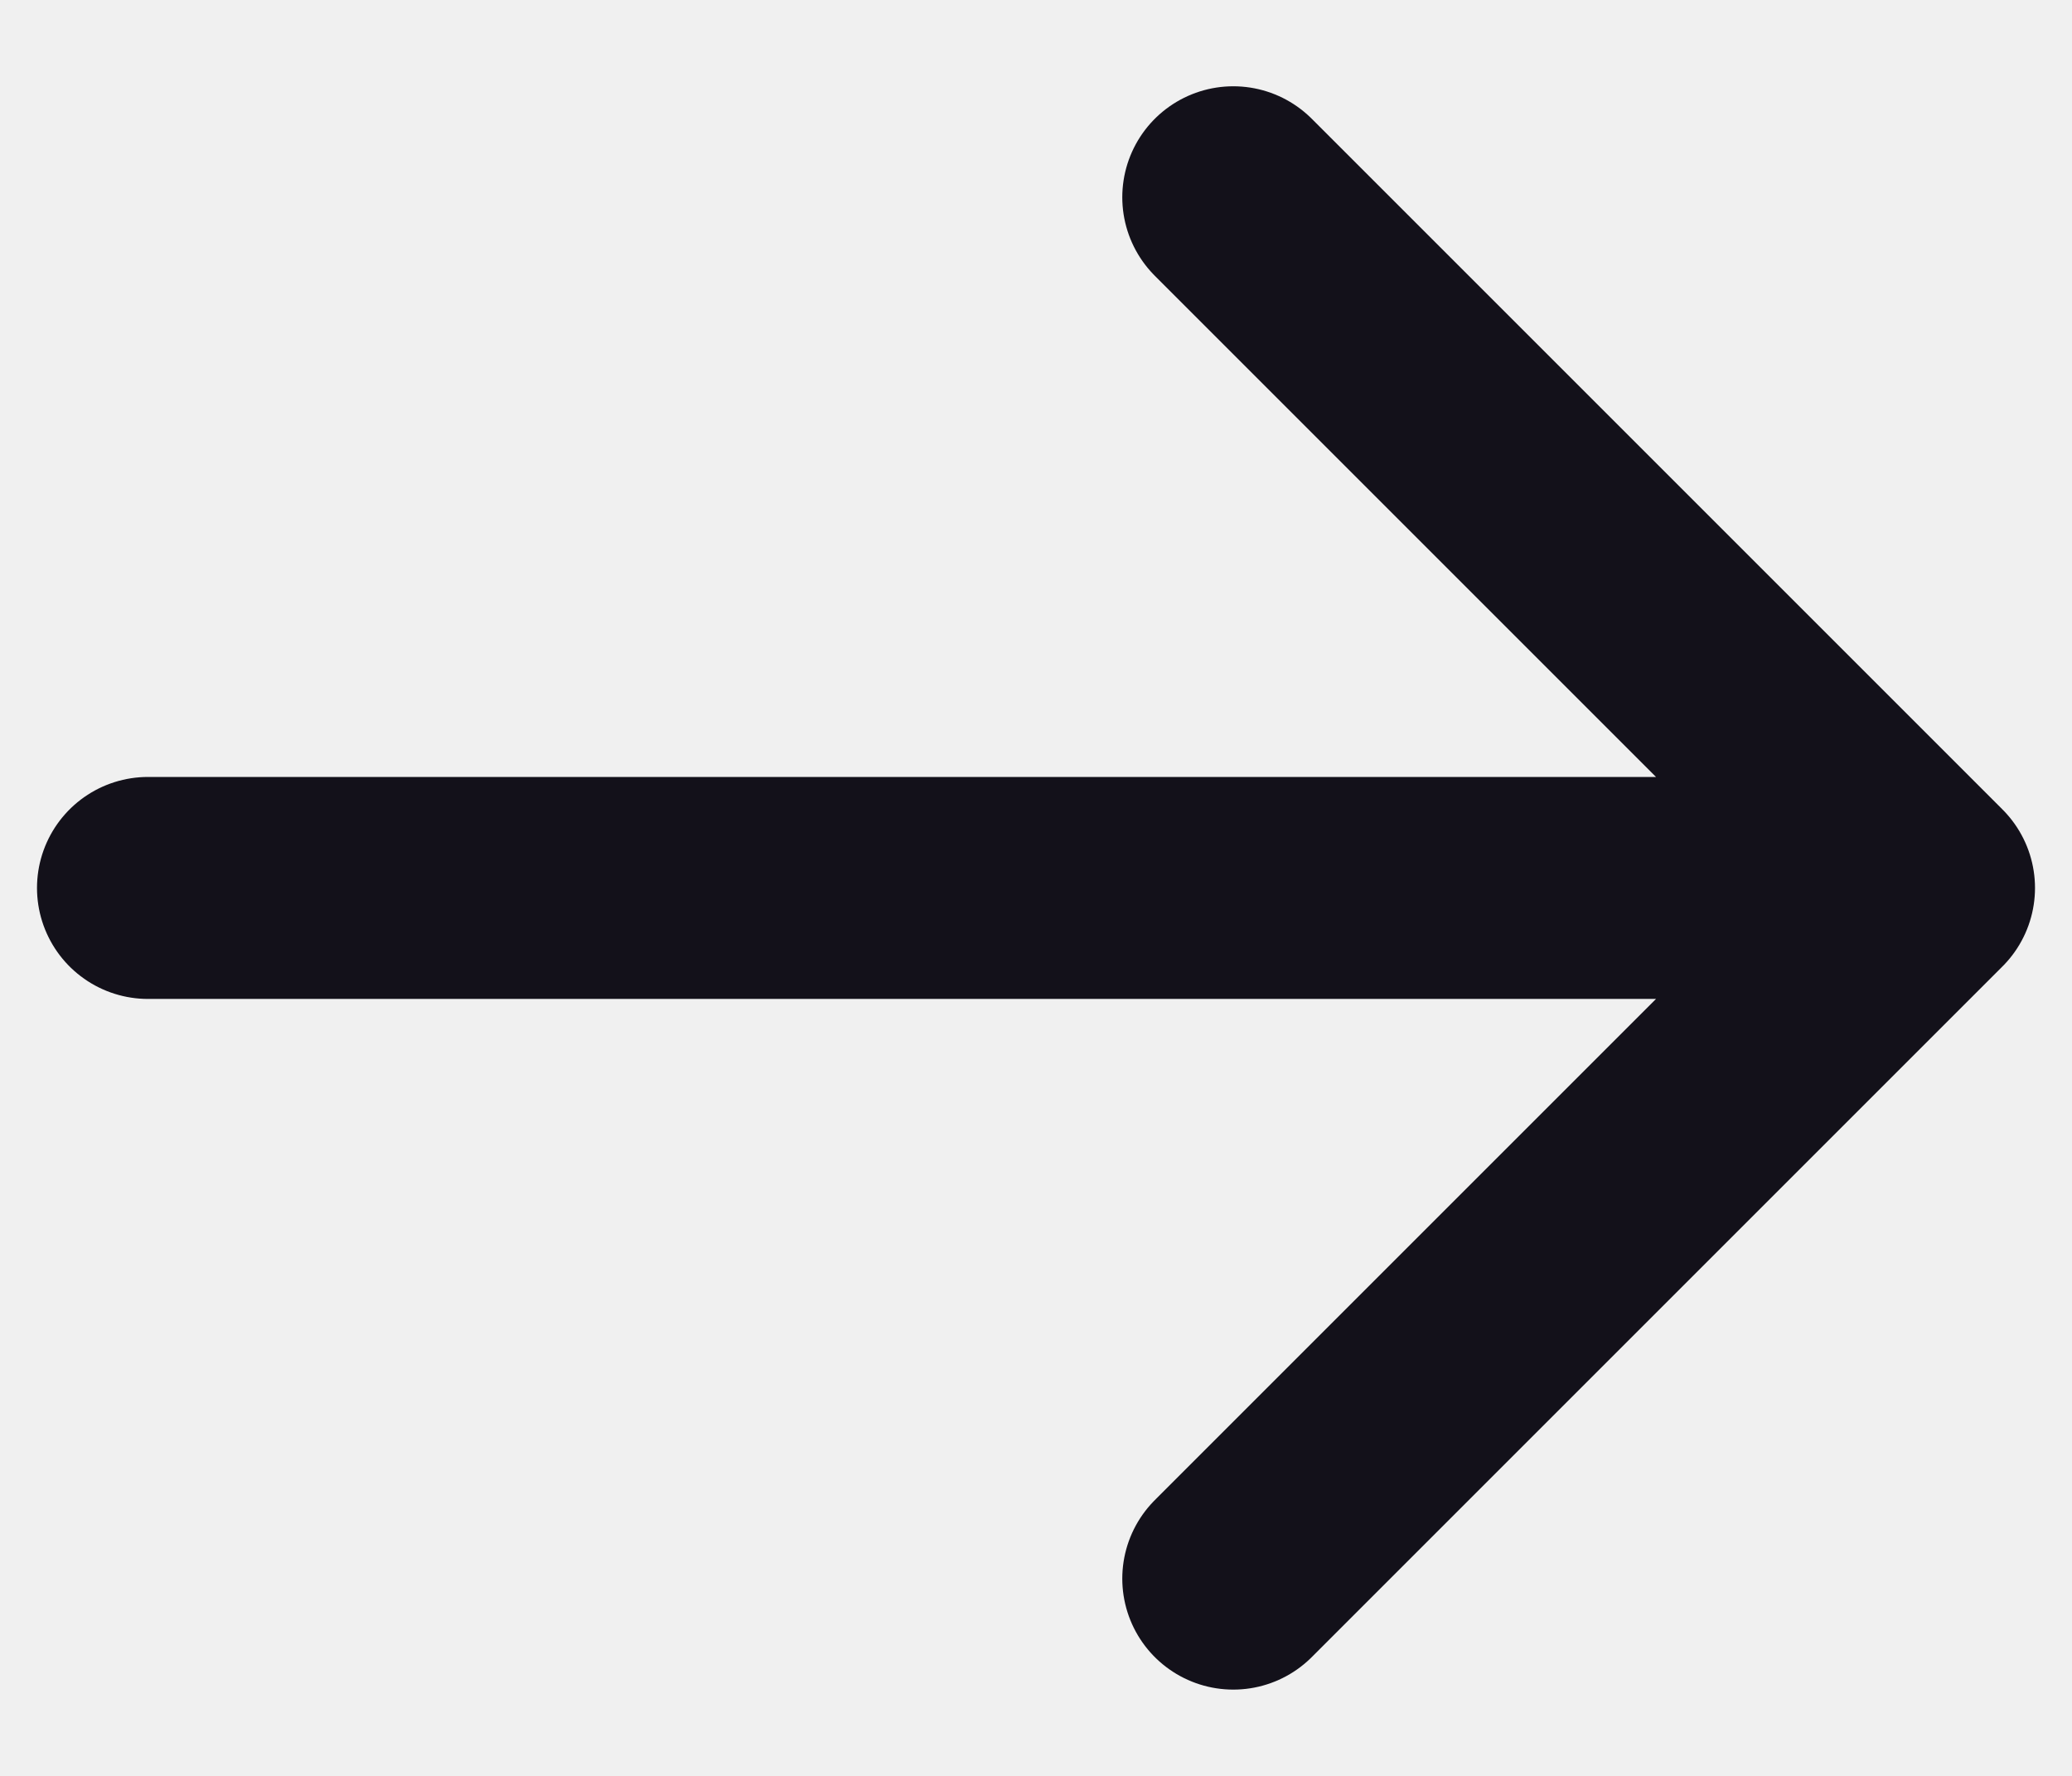
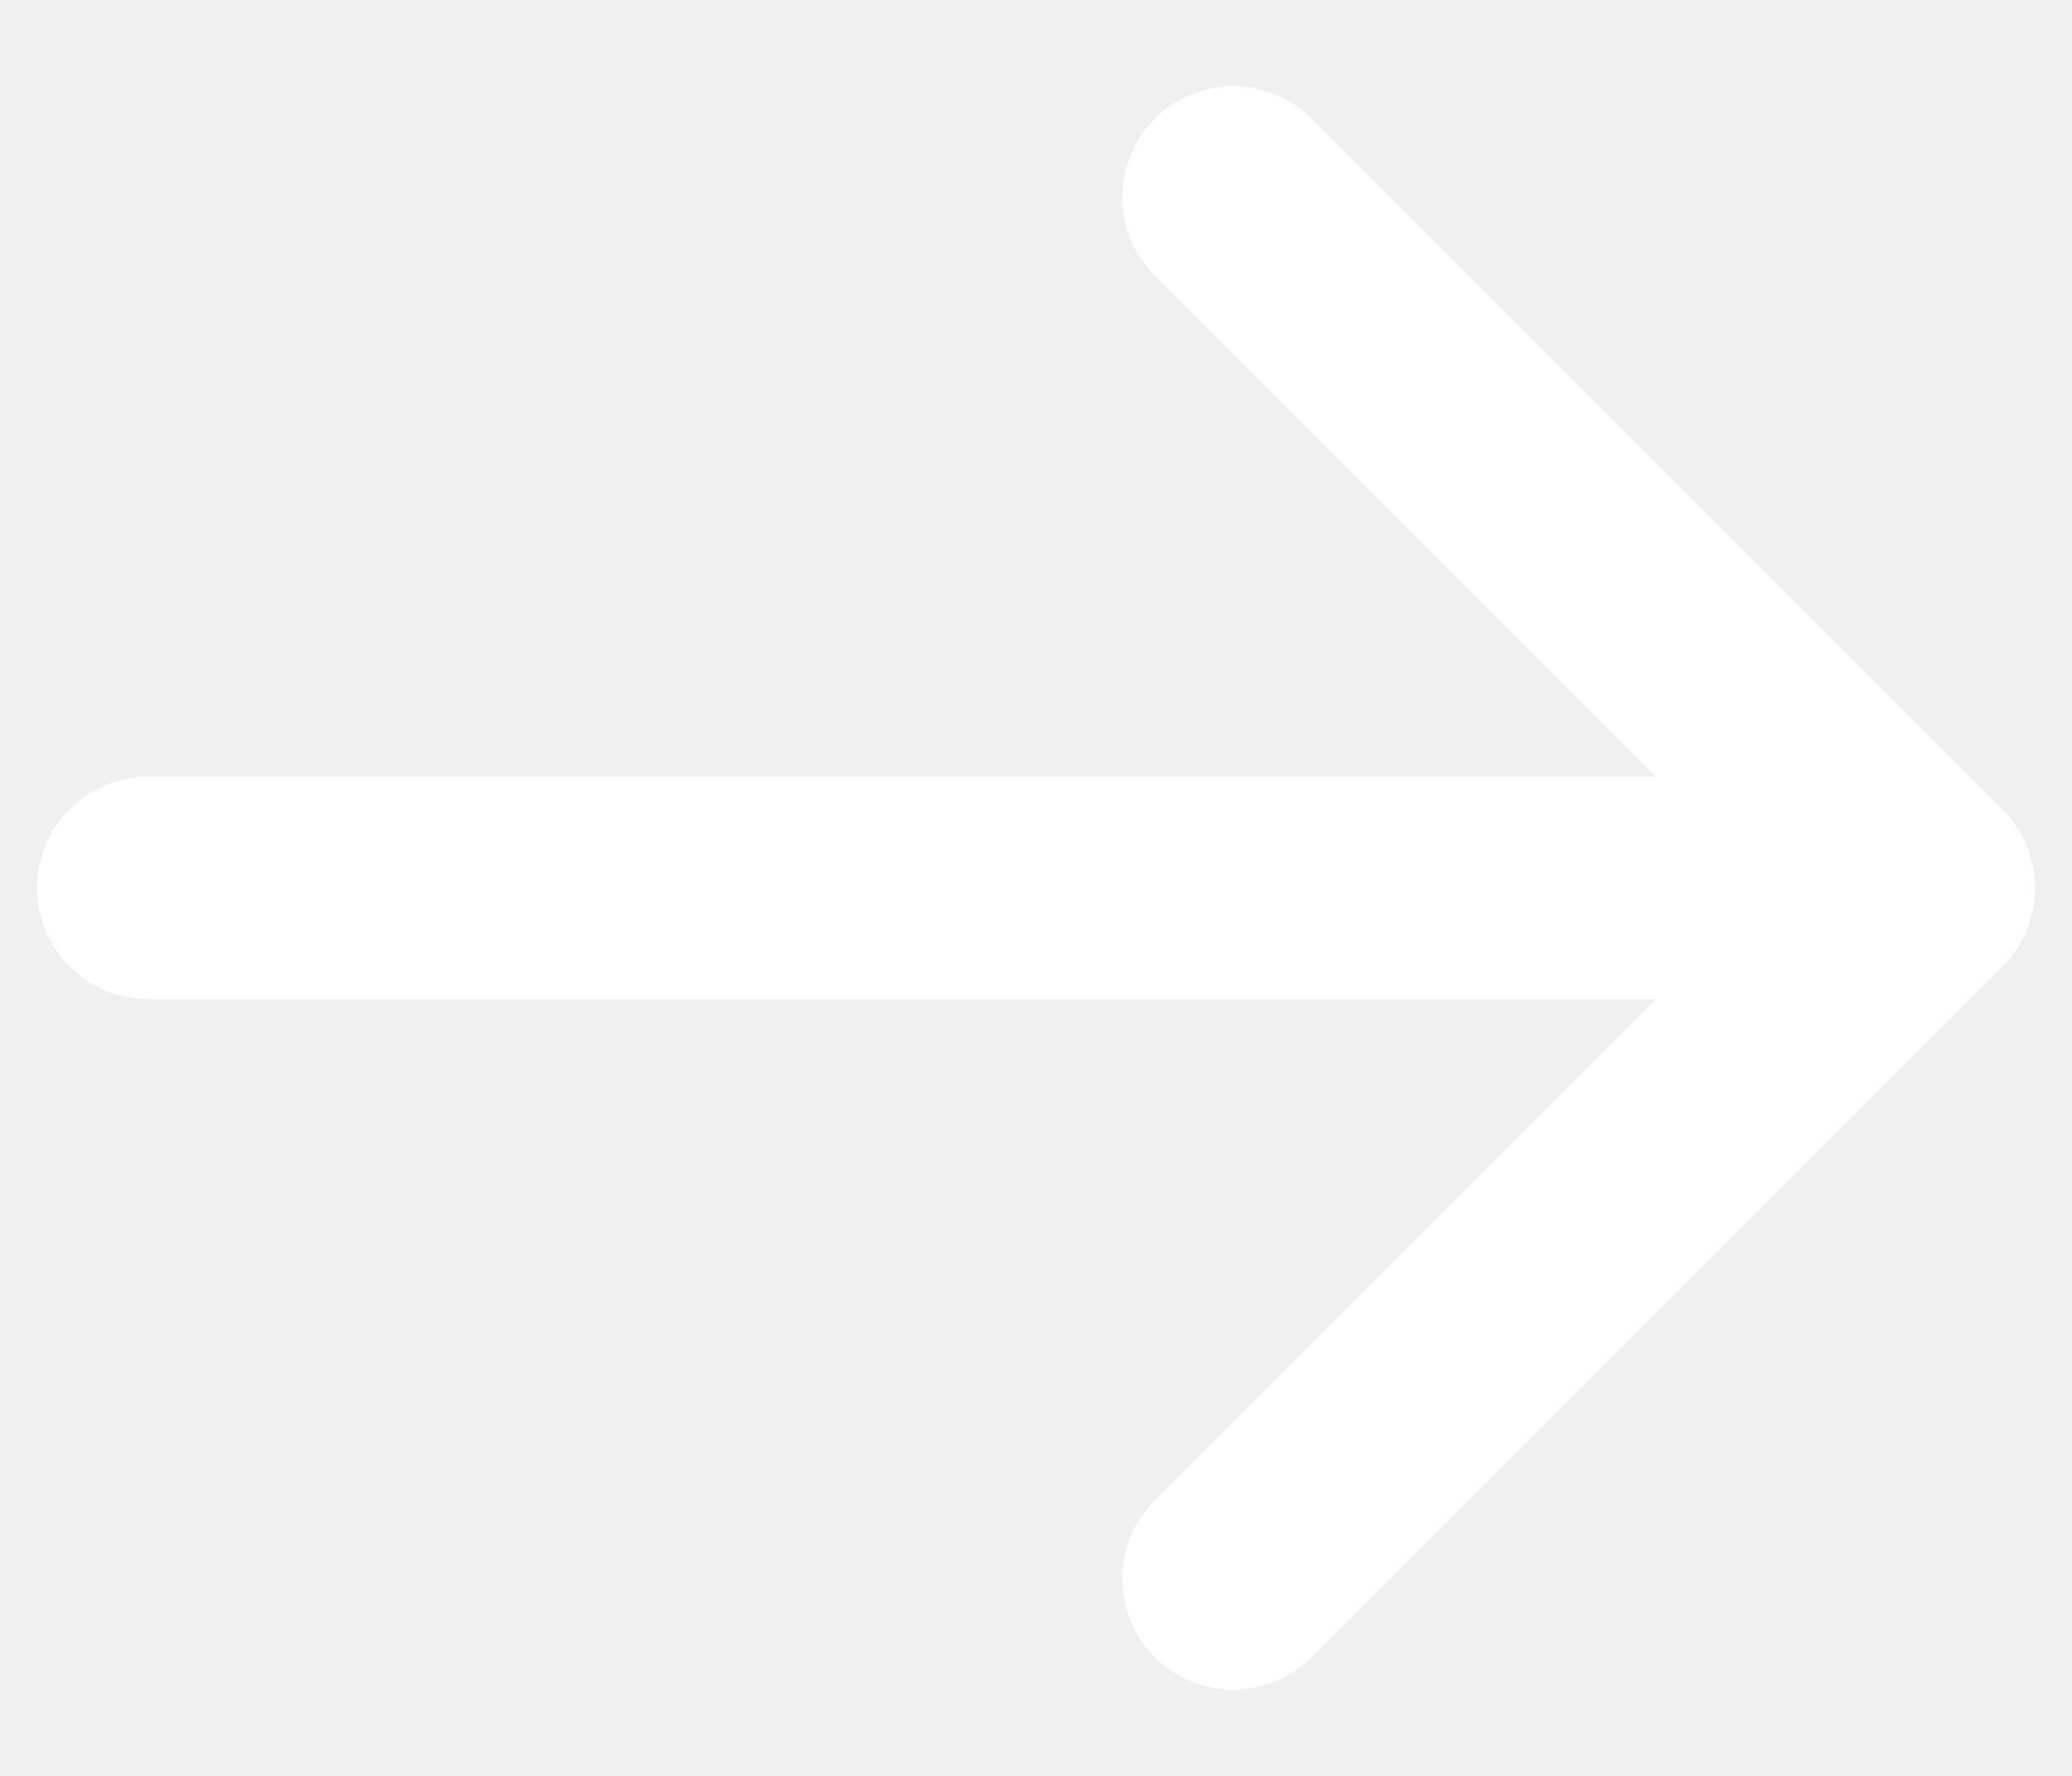
<svg xmlns="http://www.w3.org/2000/svg" width="14" height="12" viewBox="0 0 14 12" fill="none">
-   <path d="M8.333 1.333L13 6M13 6L8.333 10.667M13 6L1 6" stroke="#13111A" stroke-width="1.5" stroke-linecap="round" stroke-linejoin="round" />
+   <path d="M8.333 1.333L13 6M13 6L8.333 10.667M13 6L1 6" stroke="#FFFFFF" stroke-width="1.5" stroke-linecap="round" stroke-linejoin="round" />
</svg>
